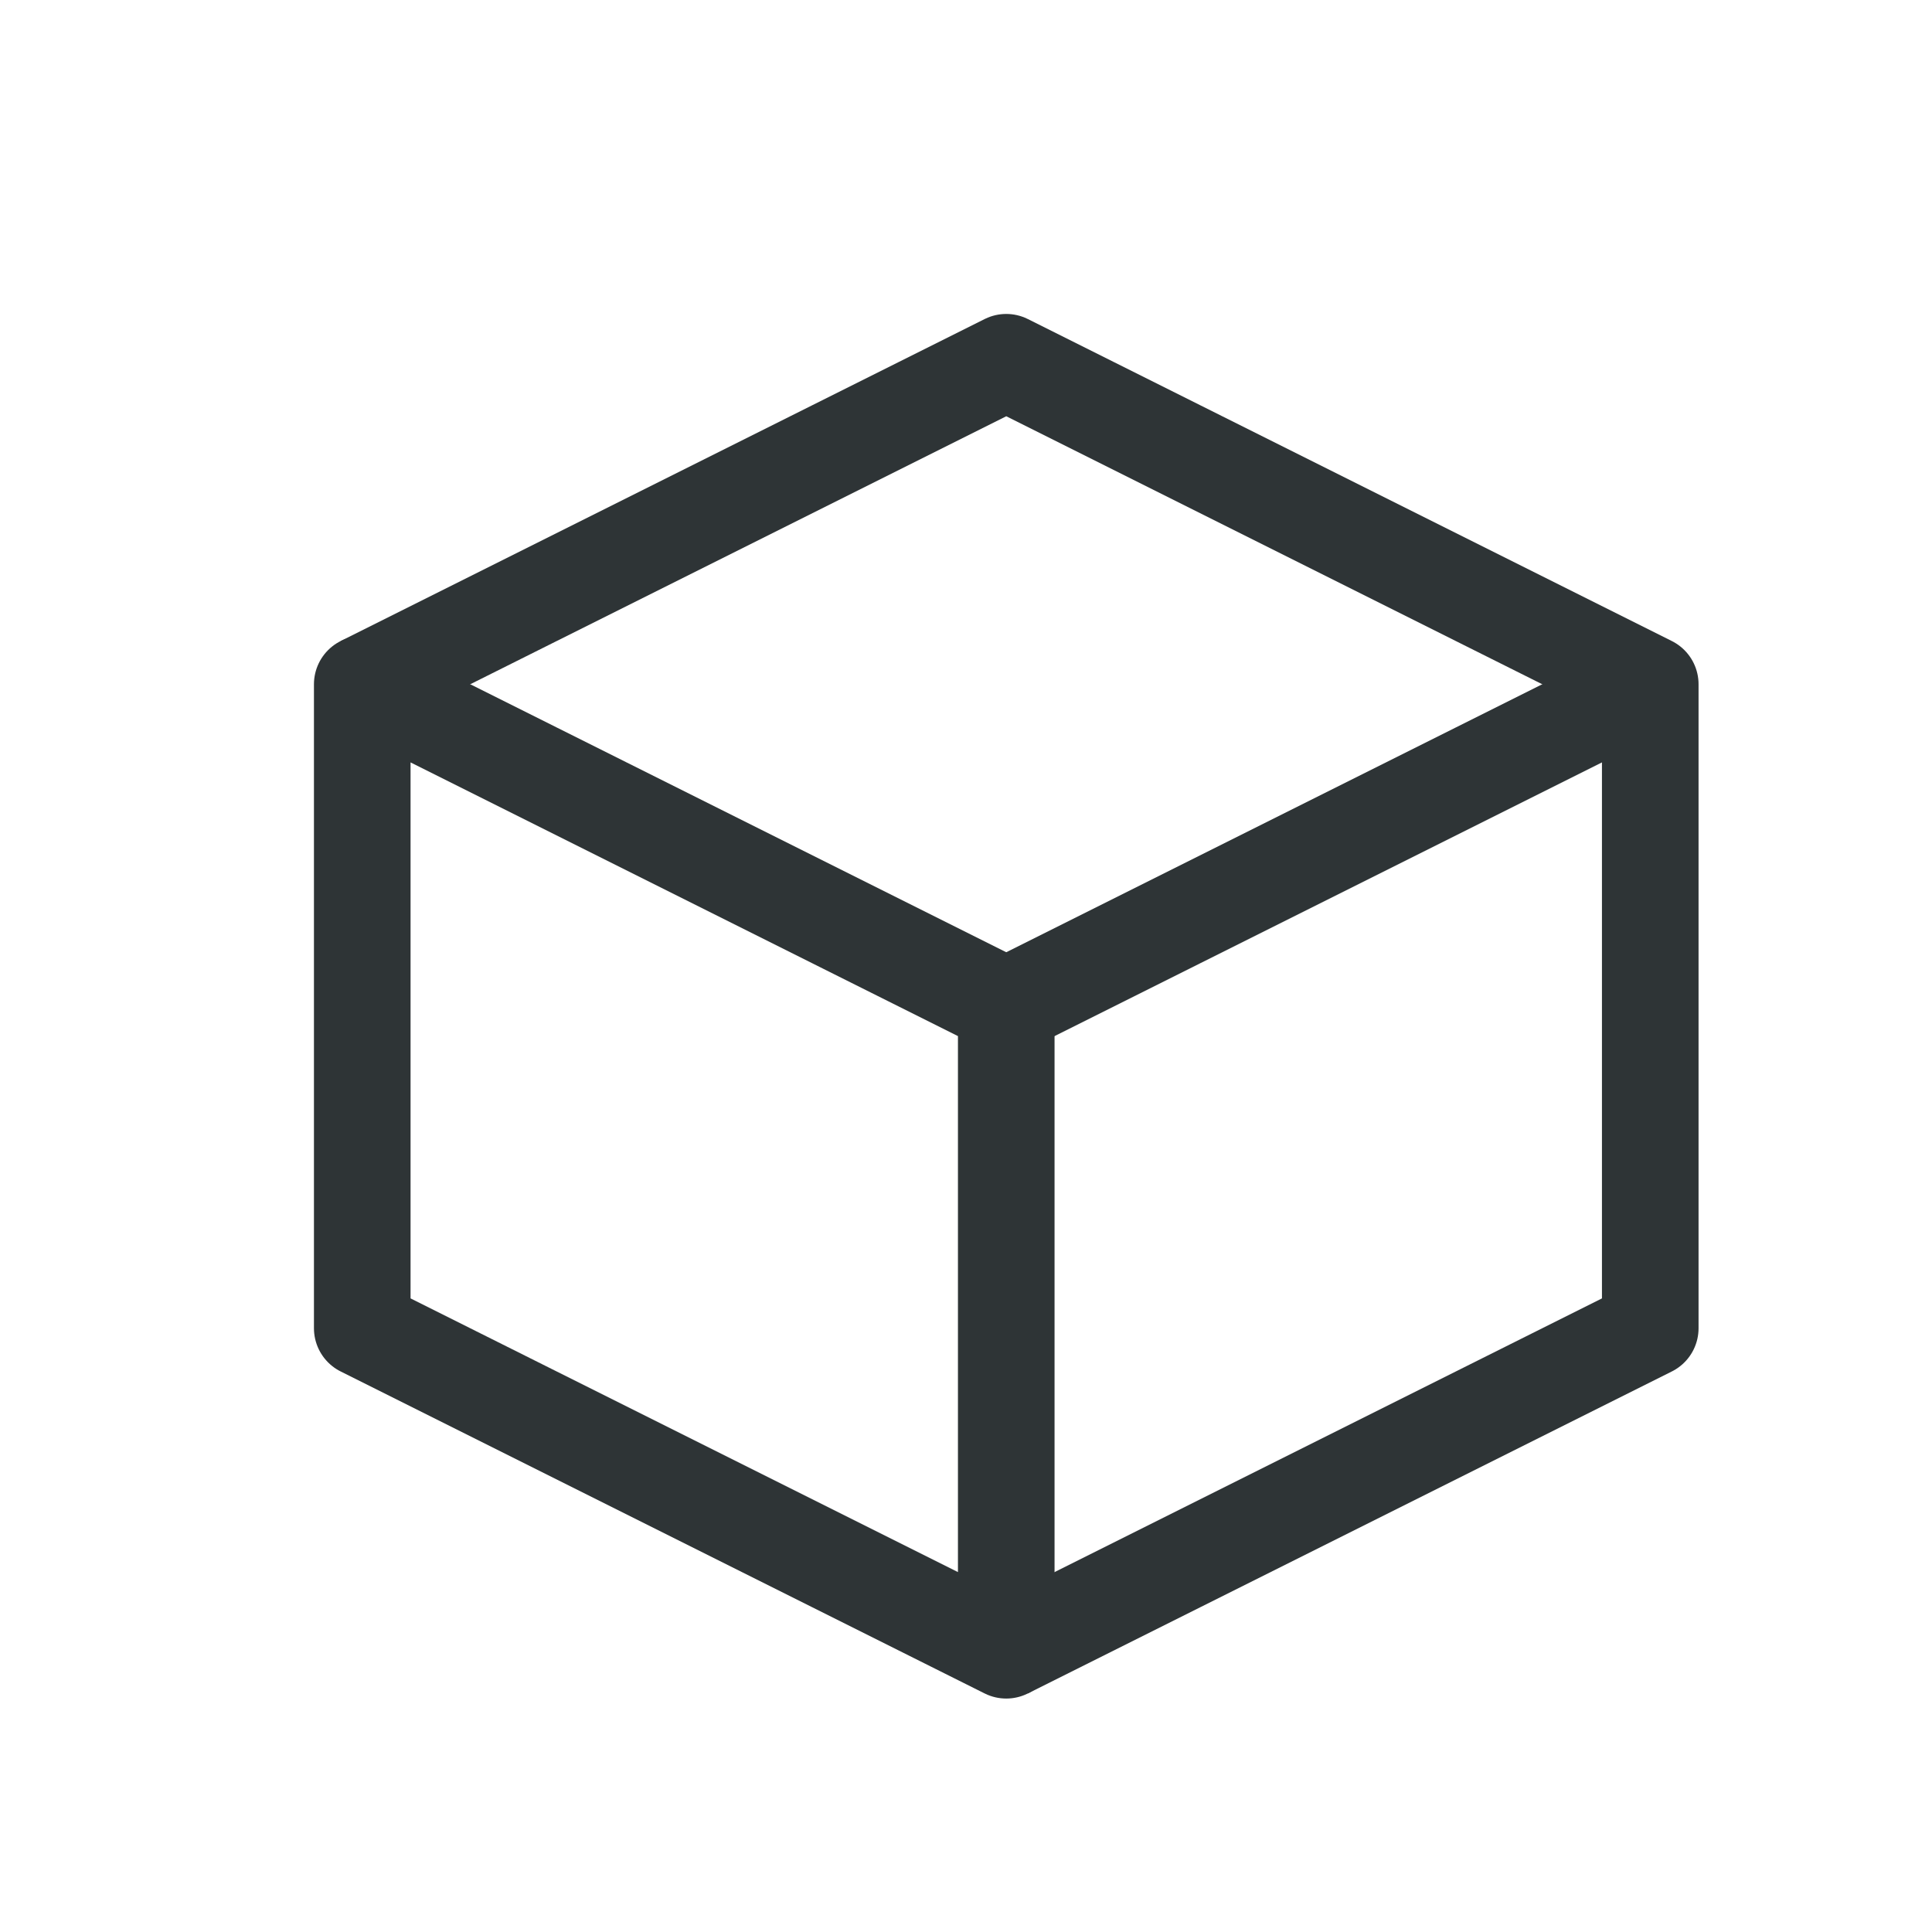
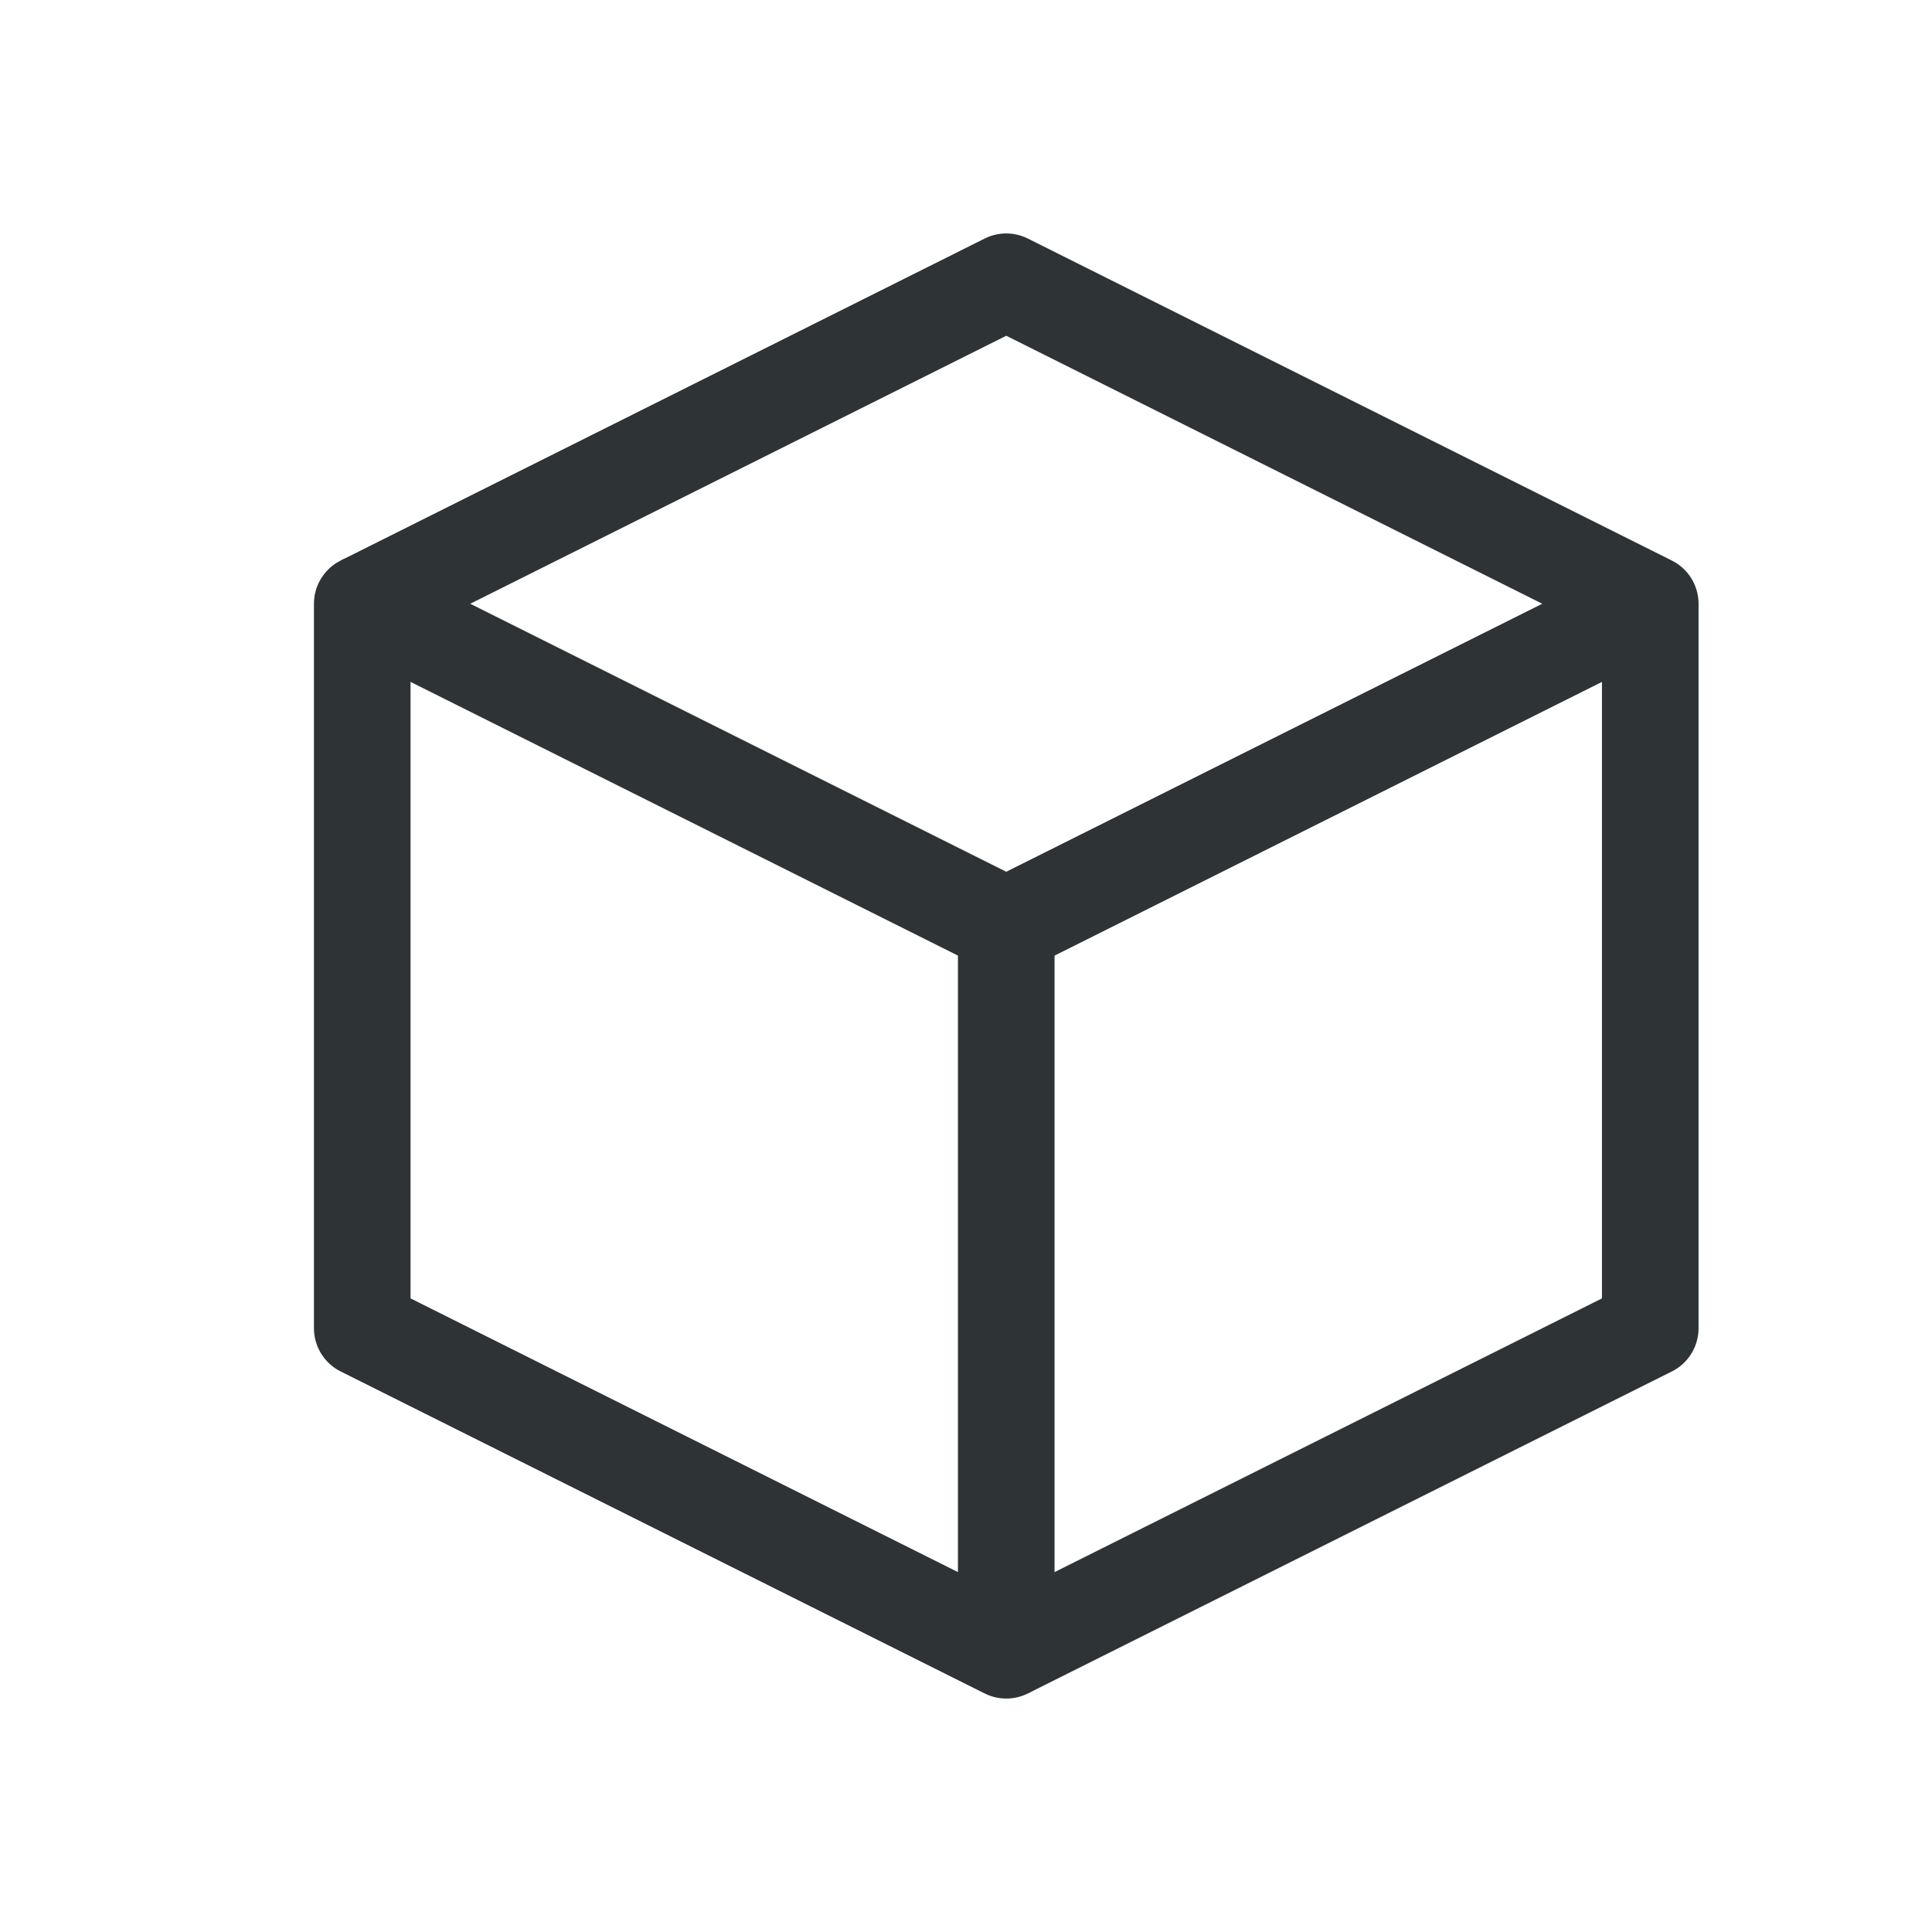
<svg xmlns="http://www.w3.org/2000/svg" width="24" height="24" viewBox="0 0 24 24" version="1.1" id="svg5" xml:space="preserve">
  <defs id="defs2" />
  <g id="layer3">
-     <path style="fill:none;stroke:#2e3436;stroke-width:1.2;stroke-linejoin:round;stroke-dasharray:none;stroke-dashoffset:1;paint-order:fill markers stroke" d="m 4.5,8.5 8,-4 8,4 v 8 l -8,4" id="path466" />
-     <path style="fill:none;stroke:#2e3436;stroke-width:1.2;stroke-linejoin:round;stroke-dasharray:none;stroke-dashoffset:1;paint-order:fill markers stroke" d="m 20.5,8.5 -8,4" id="path468" />
-     <path style="fill:none;fill-opacity:1;stroke:#2e3436;stroke-width:1.2;stroke-linejoin:round;stroke-dasharray:none;stroke-dashoffset:1;paint-order:fill markers stroke" d="m 12.5,20.5 -8,-4 v -8 l 8,4 z" id="path368" />
+     <path style="fill:none;stroke:#2e3436;stroke-width:1.2;stroke-linejoin:round;stroke-dasharray:none;stroke-dashoffset:1;paint-order:fill markers stroke" d="m 4.5,7.5 8,-4 8,4 v 9 l -8,4" id="path466" />
+     <path style="fill:none;stroke:#2e3436;stroke-width:1.2;stroke-linejoin:round;stroke-dasharray:none;stroke-dashoffset:1;paint-order:fill markers stroke" d="m 20.5,7.5 -8,4" id="path468" />
+     <path style="fill:none;fill-opacity:1;stroke:#2e3436;stroke-width:1.2;stroke-linejoin:round;stroke-dasharray:none;stroke-dashoffset:1;paint-order:fill markers stroke" d="m 12.5,20.5 -8,-4 v -9 l 8,4 z" id="path368" />
  </g>
</svg>
